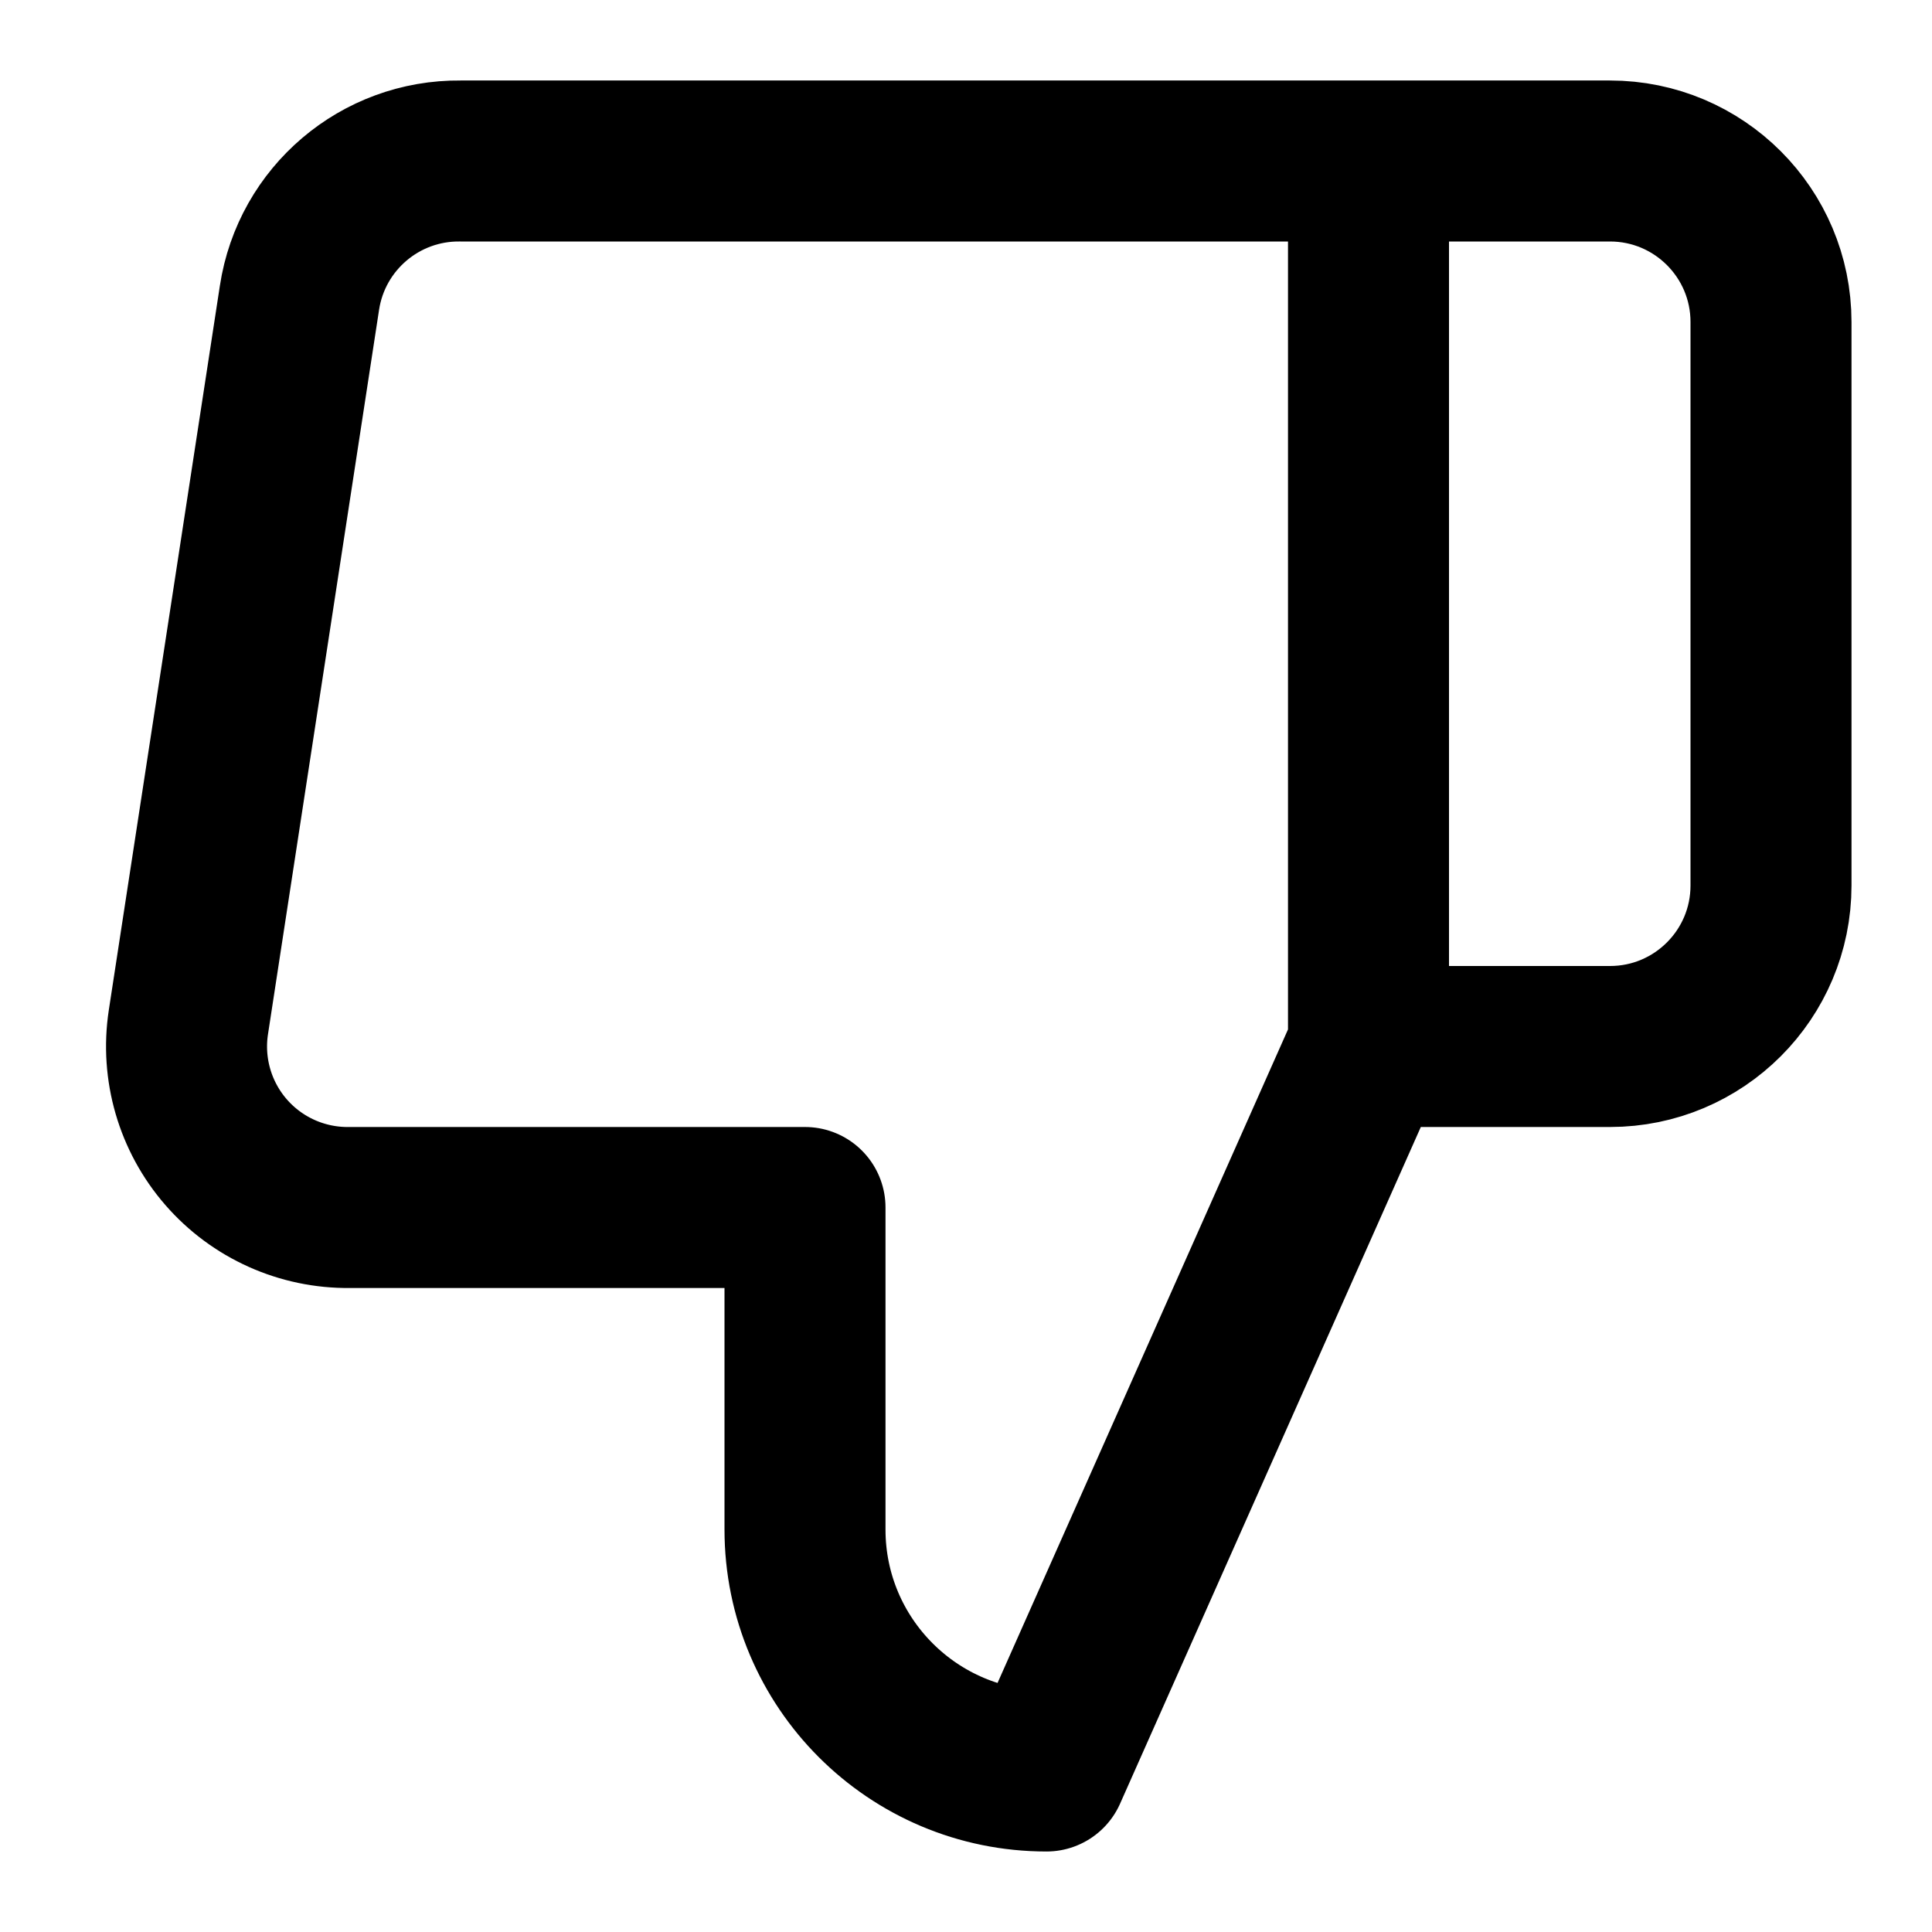
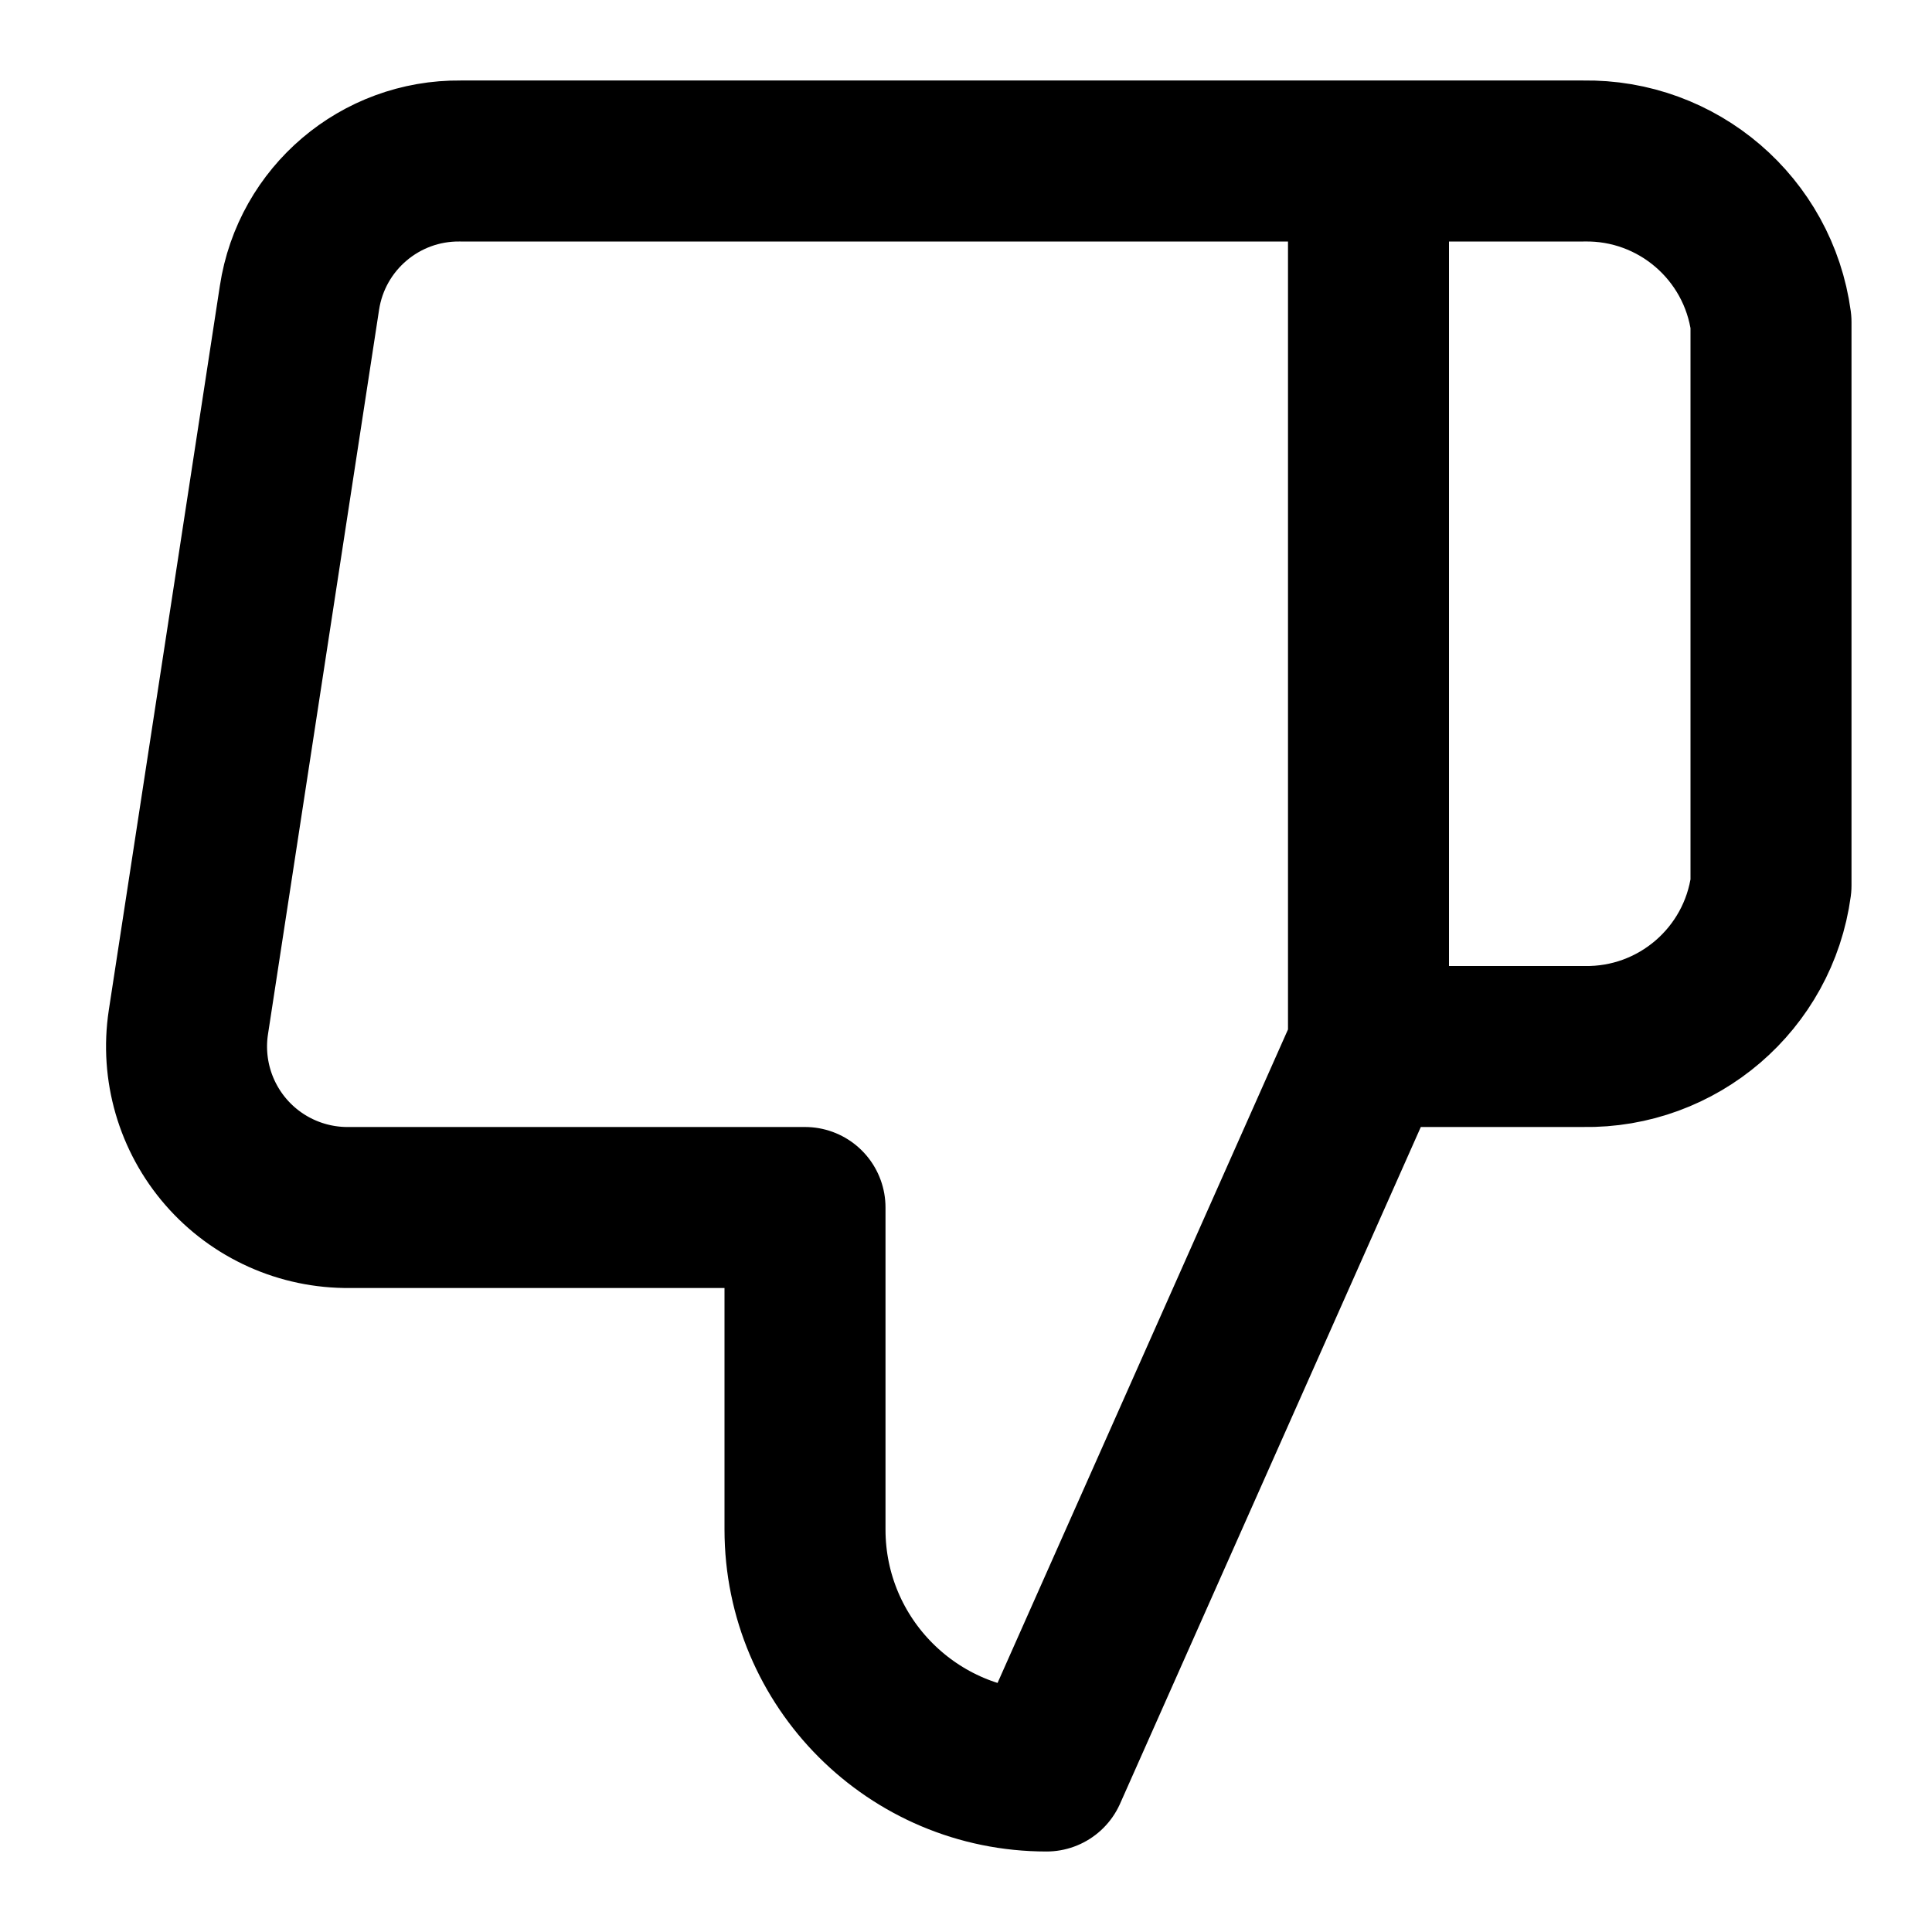
<svg xmlns="http://www.w3.org/2000/svg" viewBox="0 0 24 24" fill="none" stroke="currentColor" stroke-width="2" stroke-linecap="round" stroke-linejoin="round">
-   <path d="M10 15v4a3 3 0 0 0 3 3l4-9V2H5.72a2 2 0 0 0-2 1.7l-1.38 9a2 2 0 0 0 2 2.3zm7-13h3a2 2 0 0 1 2 2v7a2 2 0 0 1-2 2h-3" />
+   <path d="M10 15v4a3 3 0 0 0 3 3l4-9V2H5.72a2 2 0 0 0-2 1.7l-1.38 9a2 2 0 0 0 2 2.3zm7-13h2.67A2.31 2.31 0 0 1 22 4v7a2.31 2.31 0 0 1-2.33 2H17">
+   </path>
</svg>
